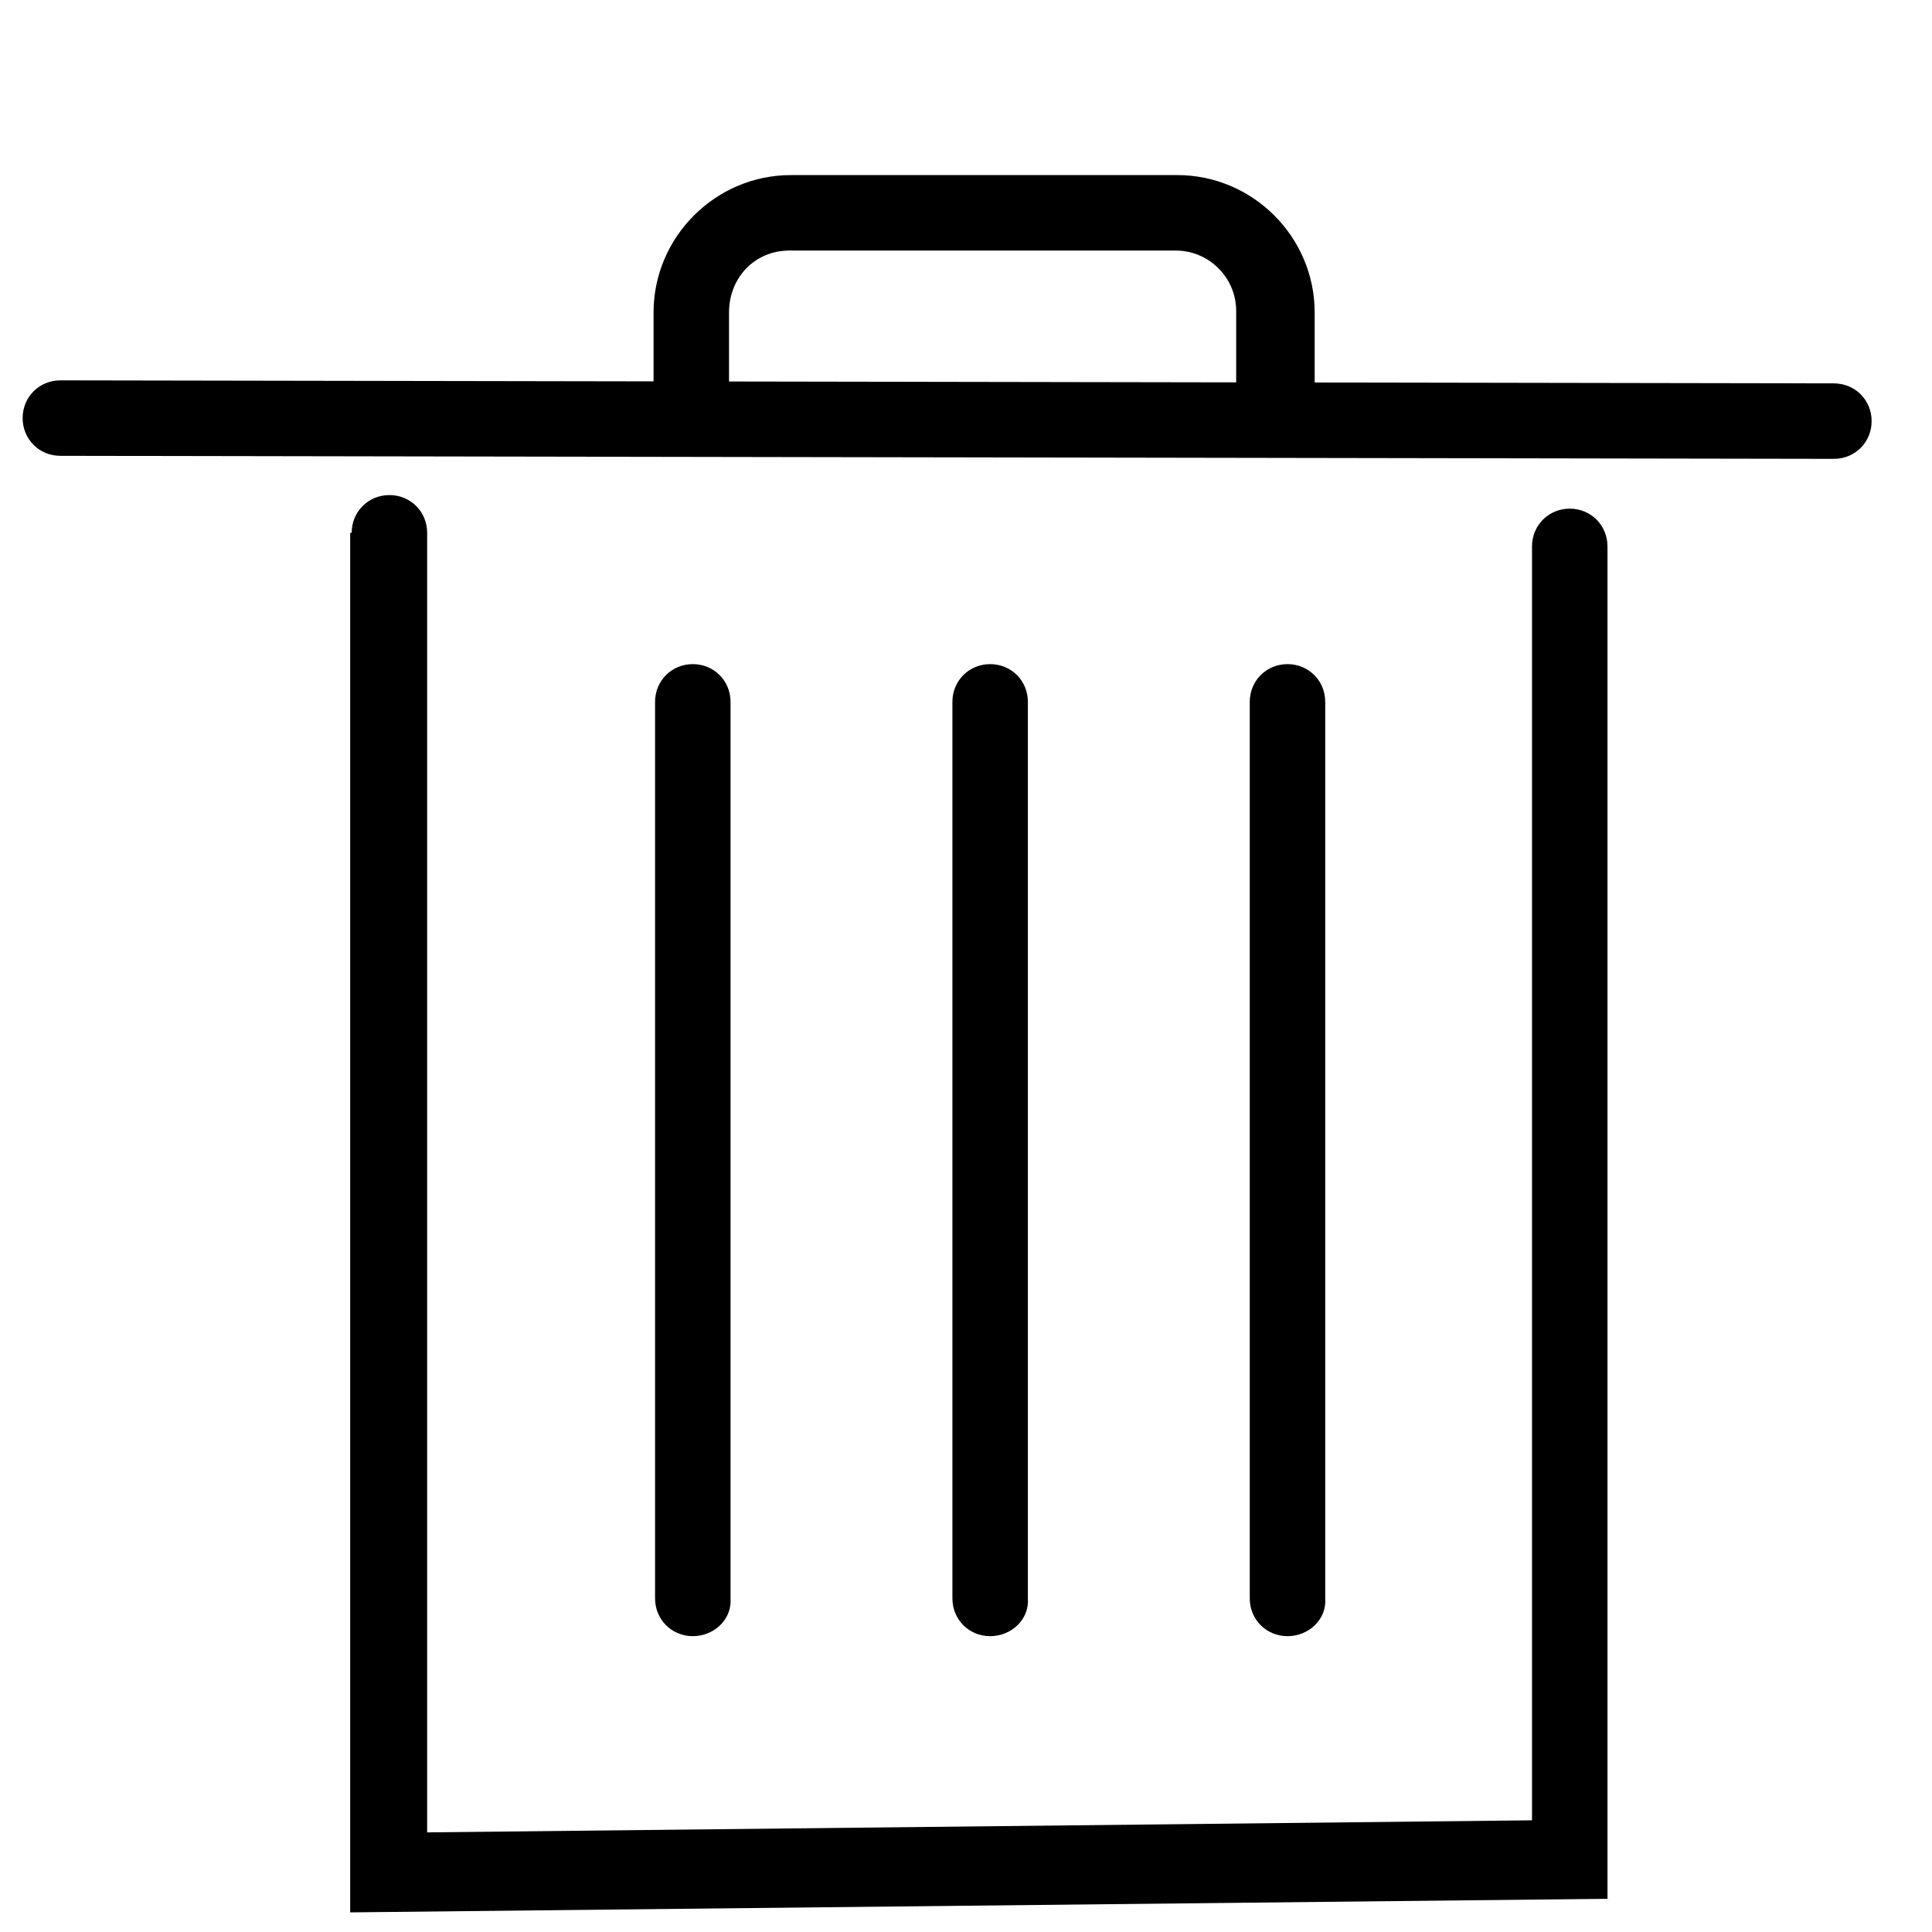
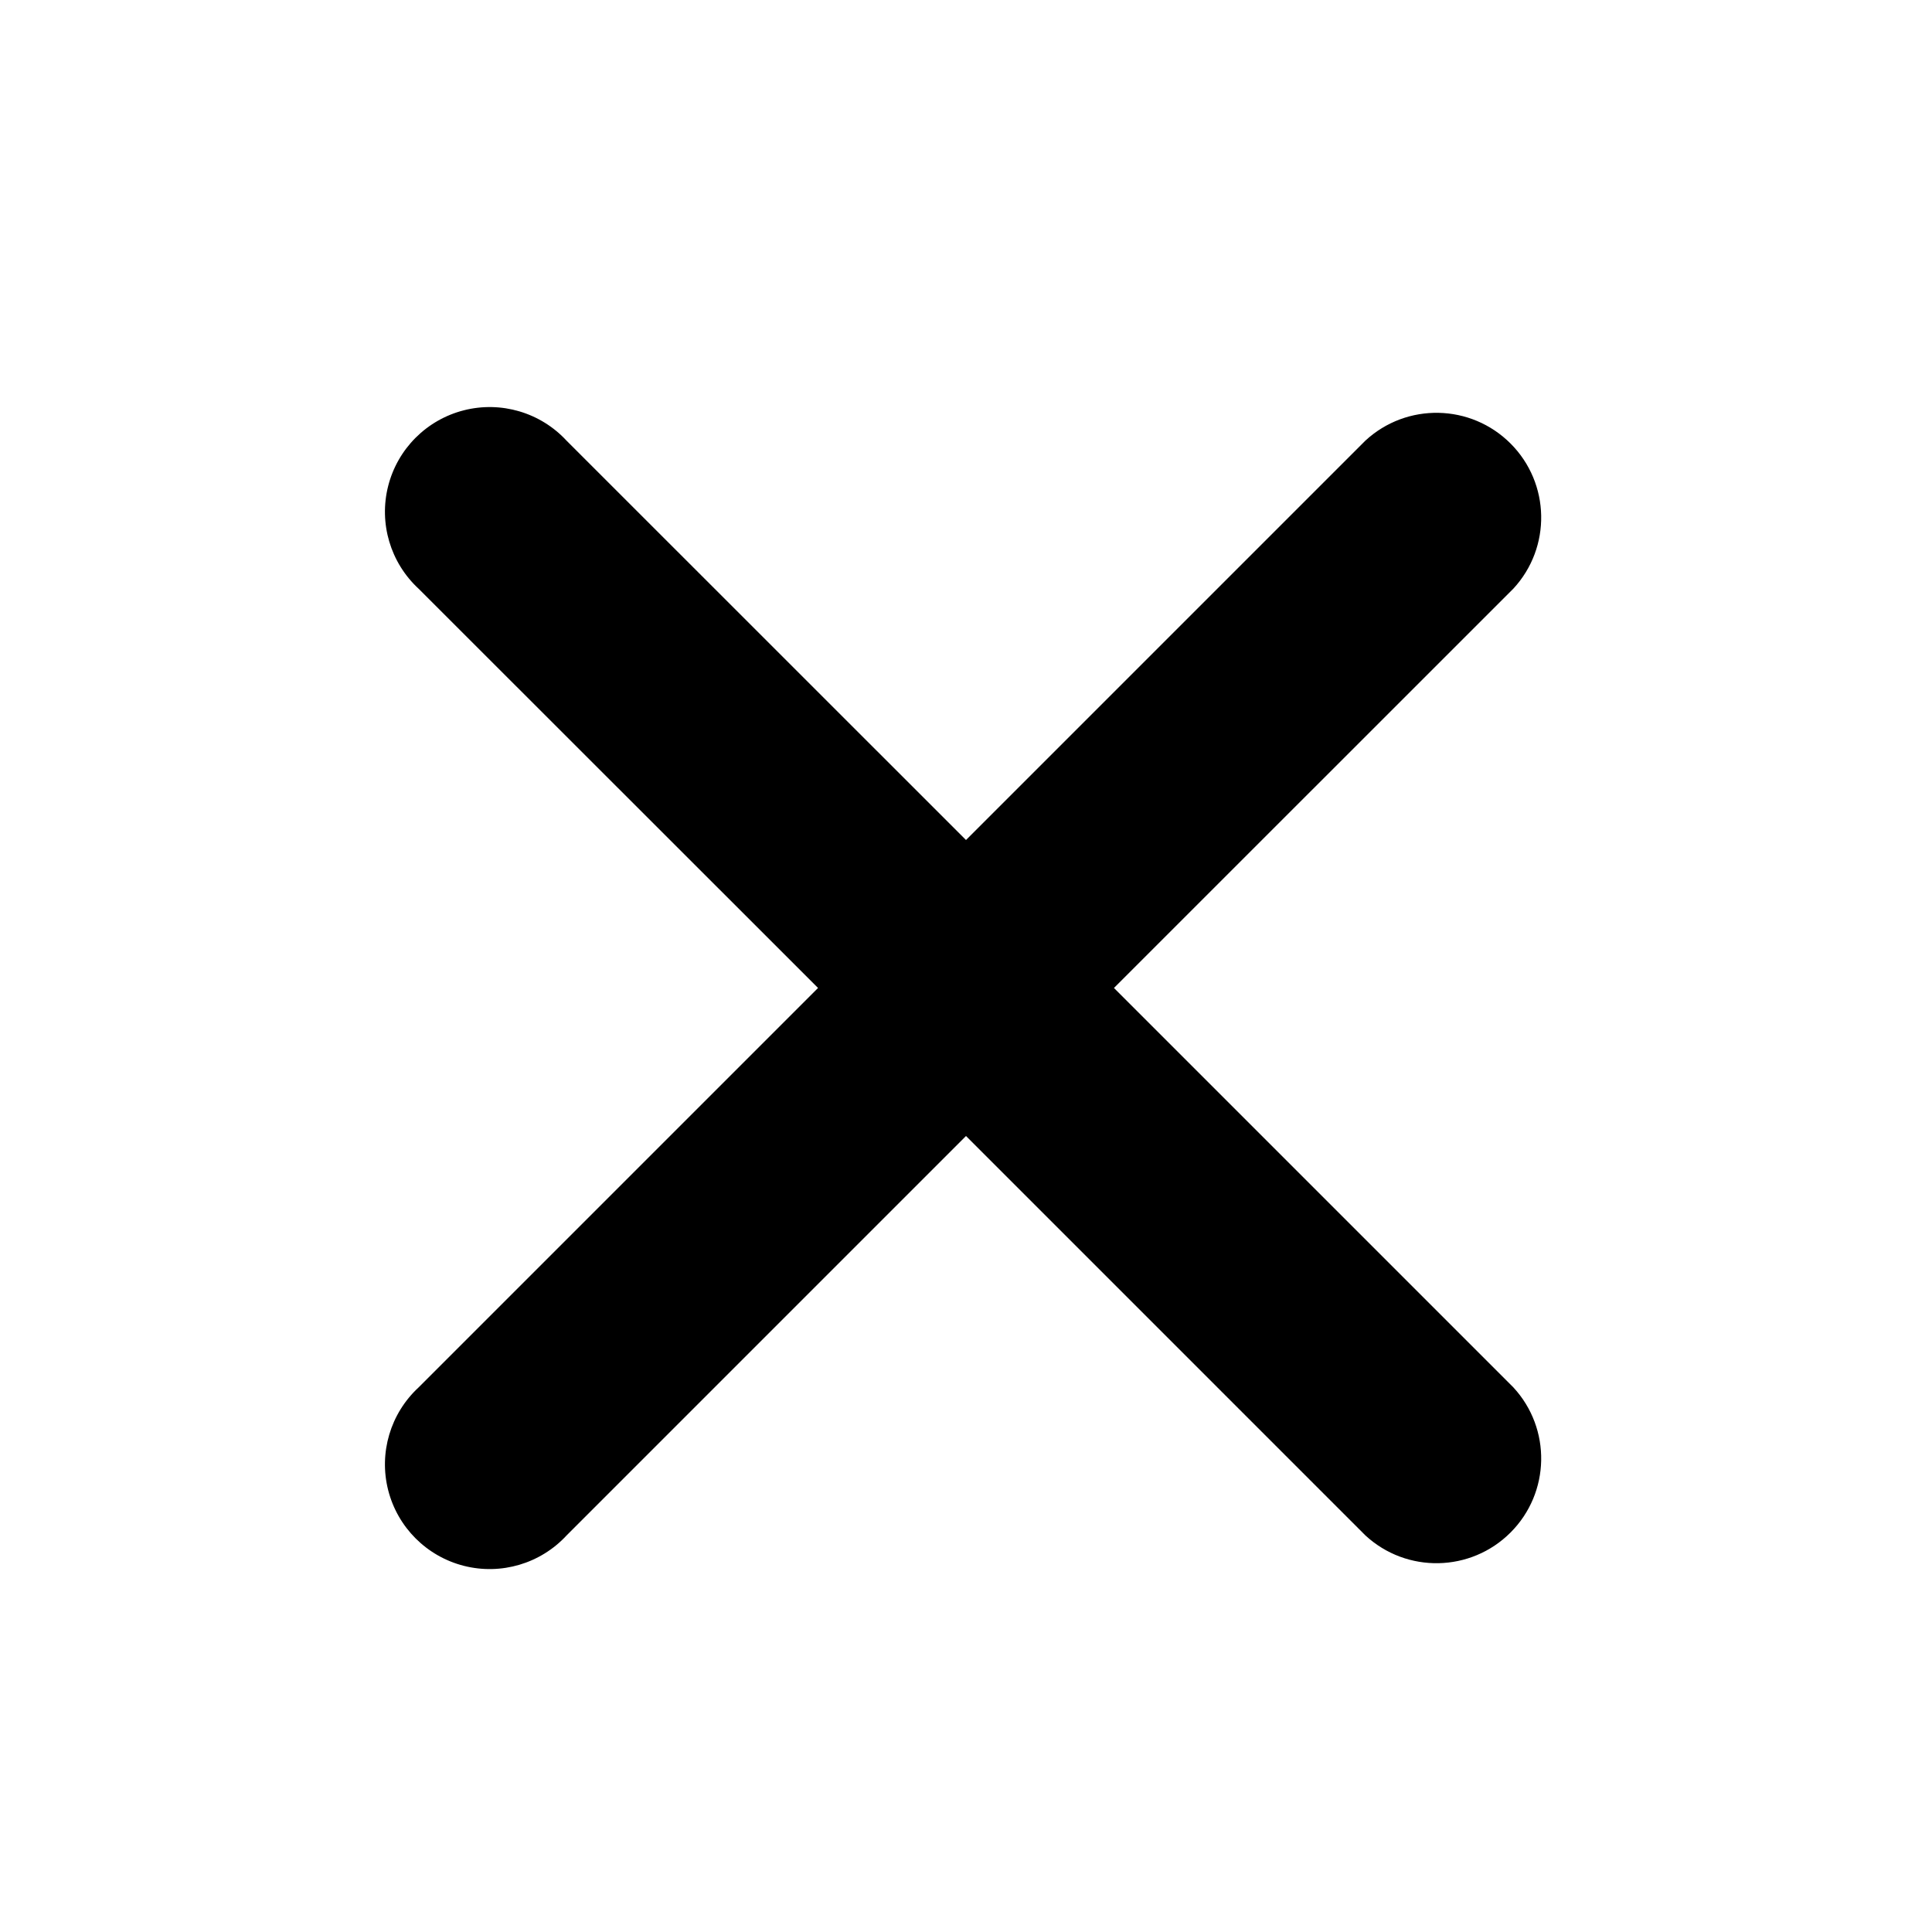
- <svg xmlns="http://www.w3.org/2000/svg" width="800px" height="800px" viewBox="0 0 1024 1024" fill="#000000" class="icon" version="1.1">
-   <path d="M32 241.6c-11.2 0-20-8.8-20-20s8.8-20 20-20l940 1.6c11.2 0 20 8.8 20 20s-8.8 20-20 20L32 241.6zM186.4 282.4c0-11.2 8.8-20 20-20s20 8.8 20 20v688.8l585.6-6.4V289.6c0-11.2 8.8-20 20-20s20 8.8 20 20v716.8l-666.4 7.2V282.4z" fill="" />
-   <path d="M682.4 867.2c-11.2 0-20-8.8-20-20V372c0-11.2 8.8-20 20-20s20 8.8 20 20v475.2c0.8 11.2-8.8 20-20 20zM367.2 867.2c-11.2 0-20-8.8-20-20V372c0-11.2 8.8-20 20-20s20 8.8 20 20v475.2c0.8 11.2-8.8 20-20 20zM524.8 867.2c-11.2 0-20-8.8-20-20V372c0-11.2 8.8-20 20-20s20 8.8 20 20v475.2c0.8 11.2-8.8 20-20 20zM655.2 213.6v-48.8c0-17.6-14.4-32-32-32H418.4c-18.4 0-32 14.4-32 32.8V208h-40v-42.4c0-40 32.8-72.8 72.8-72.8H624c40 0 72.8 32.8 72.8 72.8v48.8h-41.6z" fill="" />
+ <svg xmlns="http://www.w3.org/2000/svg" fill="#000000" width="800px" height="800px" viewBox="-3.5 0 19 19">
+   <path d="M11.383 13.644A1.03 1.03 0 0 1 9.928 15.1L6 11.172 2.072 15.1a1.03 1.03 0 1 1-1.455-1.456l3.928-3.928L.617 5.79a1.03 1.03 0 1 1 1.455-1.456L6 8.261l3.928-3.928a1.03 1.03 0 0 1 1.455 1.456L7.455 9.716z" />
</svg>
